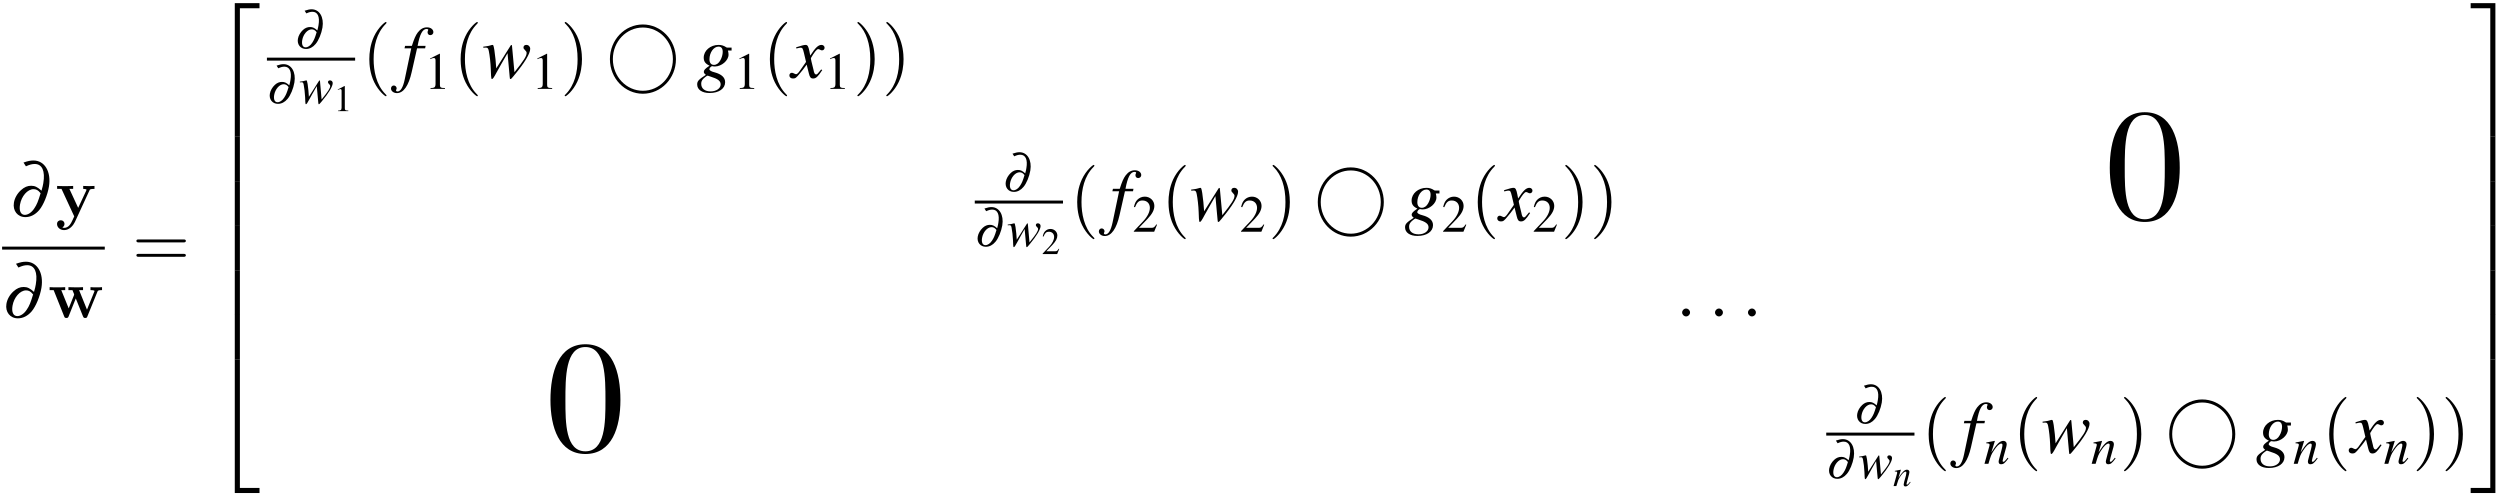
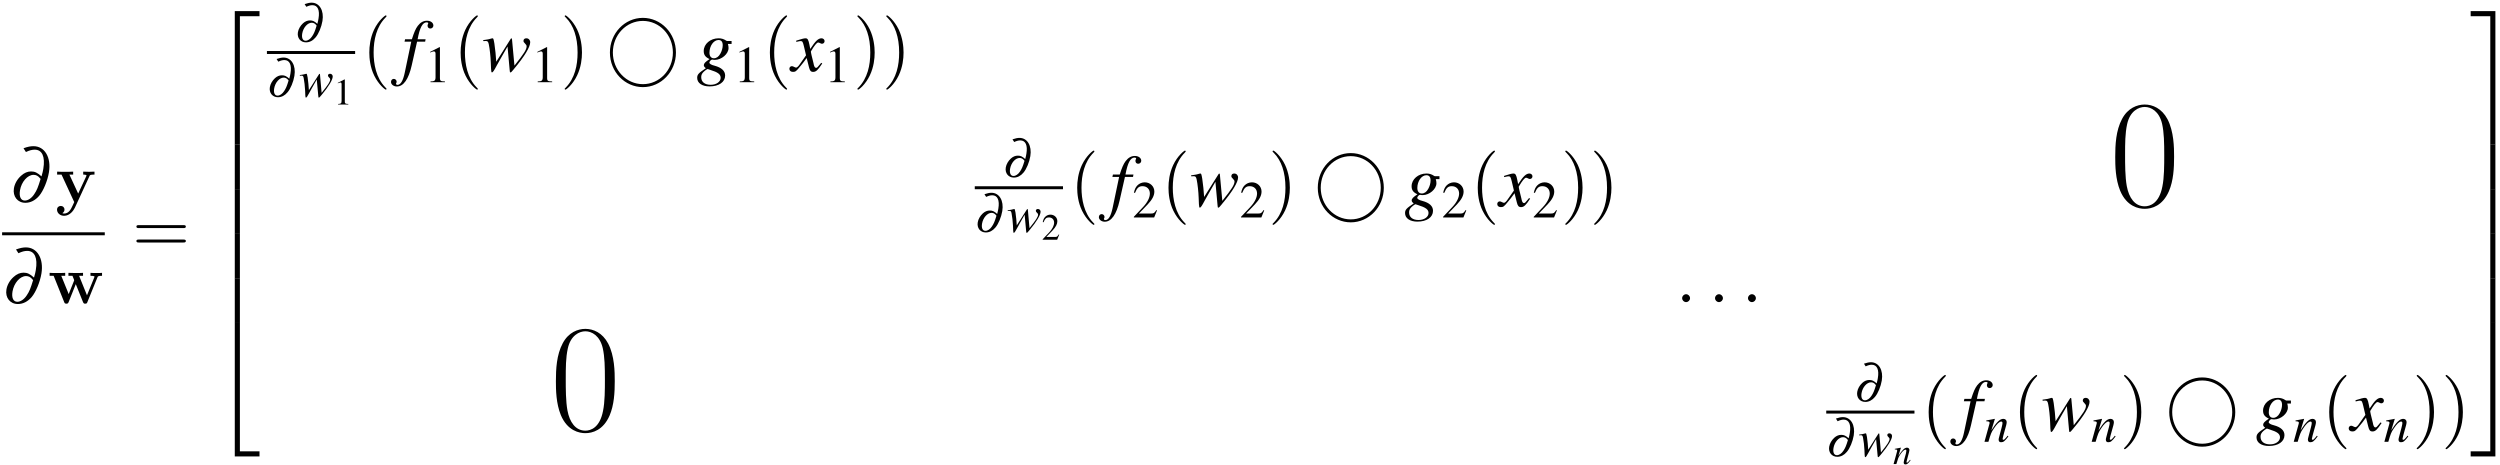
- <svg xmlns="http://www.w3.org/2000/svg" xmlns:xlink="http://www.w3.org/1999/xlink" width="436pt" height="87pt" viewBox="0 0 436 87" version="1.1">
+ <svg xmlns="http://www.w3.org/2000/svg" xmlns:xlink="http://www.w3.org/1999/xlink" width="436pt" height="81pt" viewBox="0 0 436 81" version="1.1">
  <defs>
    <g>
      <symbol overflow="visible" id="glyph0-0">
        <path style="stroke:none;" d="" />
      </symbol>
      <symbol overflow="visible" id="glyph0-1">
        <path style="stroke:none;" d="M 2.844 -8.734 C 3.484 -9.031 3.922 -9.141 4.375 -9.141 C 5.672 -9.141 6.234 -7.922 5.875 -5.797 C 5.812 -5.422 5.75 -5.125 5.562 -4.484 C 4.844 -5.125 4.406 -5.344 3.75 -5.344 C 3.125 -5.344 2.562 -5.109 2 -4.594 C 1.328 -4 0.875 -3.188 0.75 -2.391 C 0.516 -0.984 1.391 0.125 2.75 0.125 C 3.641 0.125 4.469 -0.297 5.156 -1.094 C 5.891 -1.969 6.609 -3.703 6.859 -5.203 C 7.281 -7.797 6.125 -9.75 4.156 -9.75 C 3.641 -9.75 3.172 -9.656 2.422 -9.391 Z M 5.406 -4.047 C 4.969 -2.609 4.75 -2.047 4.297 -1.391 C 3.859 -0.703 3.219 -0.266 2.656 -0.266 C 1.953 -0.266 1.625 -0.953 1.812 -2.062 C 2.062 -3.531 3.125 -4.75 4.172 -4.75 C 4.625 -4.75 4.969 -4.578 5.312 -4.141 C 5.375 -4.094 5.375 -4.094 5.406 -4.047 Z M 5.406 -4.047 " />
      </symbol>
      <symbol overflow="visible" id="glyph1-0">
        <path style="stroke:none;" d="" />
      </symbol>
      <symbol overflow="visible" id="glyph1-1">
        <path style="stroke:none;" d="M 5.922 -4.531 C 5.984 -4.703 6.031 -4.797 6.797 -4.797 L 6.797 -5.312 C 6.391 -5.281 6.344 -5.281 5.859 -5.281 C 5.531 -5.281 5.516 -5.281 4.828 -5.312 L 4.828 -4.797 C 4.844 -4.797 5.406 -4.797 5.406 -4.641 C 5.406 -4.609 5.359 -4.531 5.359 -4.5 L 3.953 -1.484 L 2.422 -4.797 L 3.078 -4.797 L 3.078 -5.312 C 2.797 -5.281 1.984 -5.281 1.656 -5.281 C 1.297 -5.281 0.594 -5.281 0.281 -5.312 L 0.281 -4.797 L 1.047 -4.797 L 3.266 0 C 3.203 0.141 3.031 0.484 2.969 0.641 C 2.719 1.172 2.344 2 1.5 2 C 1.453 2 1.312 2 1.188 1.922 C 1.203 1.906 1.562 1.766 1.562 1.312 C 1.562 0.922 1.281 0.672 0.922 0.672 C 0.547 0.672 0.266 0.922 0.266 1.328 C 0.266 1.891 0.781 2.391 1.5 2.391 C 2.484 2.391 3.125 1.5 3.375 0.984 Z M 5.922 -4.531 " />
      </symbol>
      <symbol overflow="visible" id="glyph1-2">
        <path style="stroke:none;" d="M 8.609 -4.5 C 8.688 -4.703 8.719 -4.797 9.422 -4.797 L 9.422 -5.312 C 9.078 -5.281 8.922 -5.281 8.484 -5.281 C 8 -5.281 7.844 -5.281 7.406 -5.312 L 7.406 -4.797 C 7.516 -4.797 8.109 -4.797 8.109 -4.641 C 8.109 -4.625 8.109 -4.609 8.062 -4.5 L 6.797 -1.391 L 5.422 -4.797 L 6.109 -4.797 L 6.109 -5.312 C 5.828 -5.281 5.109 -5.281 4.797 -5.281 C 4.188 -5.281 4.156 -5.281 3.562 -5.312 L 3.562 -4.797 L 4.266 -4.797 C 4.297 -4.703 4.359 -4.547 4.406 -4.438 C 4.453 -4.359 4.562 -4.078 4.562 -4.016 C 4.562 -4 4.531 -3.906 4.516 -3.875 L 3.609 -1.609 L 2.312 -4.797 L 3 -4.797 L 3 -5.312 C 2.719 -5.281 1.906 -5.281 1.594 -5.281 C 1.203 -5.281 0.641 -5.281 0.281 -5.312 L 0.281 -4.797 L 0.984 -4.797 L 2.812 -0.234 C 2.891 -0.031 2.938 0.062 3.203 0.062 C 3.328 0.062 3.484 0.062 3.578 -0.172 L 4.844 -3.344 L 6.109 -0.203 C 6.219 0.062 6.344 0.062 6.484 0.062 C 6.75 0.062 6.797 -0.016 6.875 -0.234 Z M 8.609 -4.5 " />
      </symbol>
      <symbol overflow="visible" id="glyph2-0">
        <path style="stroke:none;" d="" />
      </symbol>
      <symbol overflow="visible" id="glyph2-1">
        <path style="stroke:none;" d="M 8.906 -4.234 C 9.094 -4.234 9.344 -4.234 9.344 -4.5 C 9.344 -4.75 9.094 -4.75 8.906 -4.75 L 1.156 -4.75 C 0.969 -4.75 0.719 -4.75 0.719 -4.5 C 0.719 -4.234 0.969 -4.234 1.172 -4.234 Z M 8.906 -1.719 C 9.094 -1.719 9.344 -1.719 9.344 -1.984 C 9.344 -2.234 9.094 -2.234 8.906 -2.234 L 1.172 -2.234 C 0.969 -2.234 0.719 -2.234 0.719 -1.984 C 0.719 -1.719 0.969 -1.719 1.156 -1.719 Z M 8.906 -1.719 " />
      </symbol>
      <symbol overflow="visible" id="glyph2-2">
        <path style="stroke:none;" d="M 4.281 3.109 C 4.281 3.062 4.281 3.047 4.062 2.828 C 2.453 1.188 2.031 -1.25 2.031 -3.234 C 2.031 -5.484 2.531 -7.75 4.125 -9.359 C 4.281 -9.516 4.281 -9.547 4.281 -9.578 C 4.281 -9.672 4.234 -9.719 4.156 -9.719 C 4.031 -9.719 2.859 -8.828 2.094 -7.188 C 1.438 -5.766 1.281 -4.328 1.281 -3.234 C 1.281 -2.234 1.422 -0.656 2.141 0.797 C 2.922 2.391 4.031 3.234 4.156 3.234 C 4.234 3.234 4.281 3.203 4.281 3.109 Z M 4.281 3.109 " />
      </symbol>
      <symbol overflow="visible" id="glyph2-3">
        <path style="stroke:none;" d="M 3.75 -3.234 C 3.75 -4.25 3.594 -5.812 2.891 -7.281 C 2.109 -8.875 1 -9.719 0.875 -9.719 C 0.797 -9.719 0.734 -9.656 0.734 -9.578 C 0.734 -9.547 0.734 -9.516 0.984 -9.281 C 2.25 -8 2.984 -5.953 2.984 -3.234 C 2.984 -1.016 2.516 1.25 0.906 2.891 C 0.734 3.047 0.734 3.062 0.734 3.109 C 0.734 3.188 0.797 3.234 0.875 3.234 C 1 3.234 2.156 2.359 2.922 0.719 C 3.594 -0.719 3.75 -2.156 3.75 -3.234 Z M 3.75 -3.234 " />
      </symbol>
      <symbol overflow="visible" id="glyph3-0">
        <path style="stroke:none;" d="" />
      </symbol>
      <symbol overflow="visible" id="glyph3-1">
        <path style="stroke:none;" d="M 4.219 22.797 L 5.109 22.797 L 5.109 0.391 L 8.531 0.391 L 8.531 -0.5 L 4.219 -0.5 Z M 4.219 22.797 " />
      </symbol>
      <symbol overflow="visible" id="glyph3-2">
        <path style="stroke:none;" d="M 4.219 7.781 L 5.109 7.781 L 5.109 -0.016 L 4.219 -0.016 Z M 4.219 7.781 " />
      </symbol>
      <symbol overflow="visible" id="glyph3-3">
        <path style="stroke:none;" d="M 4.219 22.781 L 8.531 22.781 L 8.531 21.891 L 5.109 21.891 L 5.109 -0.516 L 4.219 -0.516 Z M 4.219 22.781 " />
      </symbol>
      <symbol overflow="visible" id="glyph3-4">
        <path style="stroke:none;" d="M 3.516 22.797 L 4.406 22.797 L 4.406 -0.5 L 0.094 -0.5 L 0.094 0.391 L 3.516 0.391 Z M 3.516 22.797 " />
      </symbol>
      <symbol overflow="visible" id="glyph3-5">
        <path style="stroke:none;" d="M 3.516 7.781 L 4.406 7.781 L 4.406 -0.016 L 3.516 -0.016 Z M 3.516 7.781 " />
      </symbol>
      <symbol overflow="visible" id="glyph3-6">
        <path style="stroke:none;" d="M 3.516 21.891 L 0.094 21.891 L 0.094 22.781 L 4.406 22.781 L 4.406 -0.516 L 3.516 -0.516 Z M 3.516 21.891 " />
      </symbol>
      <symbol overflow="visible" id="glyph4-0">
        <path style="stroke:none;" d="" />
      </symbol>
      <symbol overflow="visible" id="glyph4-1">
        <path style="stroke:none;" d="M 1.984 -6.109 C 2.422 -6.312 2.734 -6.391 3.047 -6.391 C 3.969 -6.391 4.359 -5.531 4.109 -4.062 C 4.078 -3.797 4.016 -3.594 3.906 -3.141 C 3.391 -3.594 3.094 -3.734 2.625 -3.734 C 2.188 -3.734 1.781 -3.578 1.391 -3.219 C 0.938 -2.797 0.609 -2.234 0.516 -1.672 C 0.344 -0.688 0.969 0.094 1.922 0.094 C 2.547 0.094 3.125 -0.203 3.594 -0.766 C 4.125 -1.375 4.625 -2.594 4.797 -3.641 C 5.094 -5.453 4.281 -6.828 2.906 -6.828 C 2.547 -6.828 2.219 -6.75 1.688 -6.578 Z M 3.781 -2.828 C 3.484 -1.828 3.312 -1.438 3 -0.969 C 2.688 -0.484 2.25 -0.188 1.859 -0.188 C 1.359 -0.188 1.141 -0.672 1.266 -1.438 C 1.438 -2.469 2.188 -3.328 2.922 -3.328 C 3.234 -3.328 3.484 -3.203 3.719 -2.906 C 3.766 -2.859 3.766 -2.859 3.781 -2.828 Z M 3.781 -2.828 " />
      </symbol>
      <symbol overflow="visible" id="glyph5-0">
        <path style="stroke:none;" d="" />
      </symbol>
      <symbol overflow="visible" id="glyph5-1">
        <path style="stroke:none;" d="M 0.141 -3.656 L 0.328 -3.656 C 0.328 -3.656 0.359 -3.656 0.406 -3.672 C 0.656 -3.688 0.75 -3.594 0.812 -3.25 C 0.922 -2.734 1.031 -1.781 1.062 -1.062 L 1.094 -0.266 C 1.109 0.094 1.141 0.156 1.219 0.156 C 1.312 0.156 1.469 -0.062 1.797 -0.688 C 1.844 -0.781 2.016 -1.109 2.297 -1.594 L 3.094 -3 L 3.359 -0.109 C 3.375 0.141 3.406 0.156 3.469 0.156 C 3.531 0.156 3.625 0.078 3.875 -0.234 C 3.875 -0.234 3.922 -0.281 3.953 -0.328 C 5.188 -1.797 5.875 -2.953 5.875 -3.531 C 5.875 -3.797 5.672 -4 5.406 -4 C 5.188 -4 5.047 -3.875 5.047 -3.688 C 5.047 -3.578 5.094 -3.5 5.234 -3.359 C 5.391 -3.219 5.438 -3.141 5.438 -3.031 C 5.438 -2.641 5.125 -2.141 3.938 -0.672 L 3.656 -3.859 C 3.656 -3.953 3.641 -3.984 3.578 -3.984 C 3.531 -3.984 3.5 -3.969 3.469 -3.891 L 1.719 -1.141 C 1.688 -1.781 1.594 -2.734 1.5 -3.359 C 1.391 -3.922 1.375 -4 1.266 -4 C 1.219 -4 1.109 -3.969 1 -3.938 C 0.891 -3.891 0.688 -3.859 0.375 -3.812 C 0.344 -3.812 0.25 -3.797 0.141 -3.781 Z M 0.141 -3.656 " />
      </symbol>
      <symbol overflow="visible" id="glyph5-2">
        <path style="stroke:none;" d="M 4.172 -1.062 L 3.984 -0.828 C 3.719 -0.484 3.547 -0.344 3.422 -0.344 C 3.359 -0.344 3.281 -0.422 3.281 -0.484 C 3.281 -0.547 3.281 -0.547 3.406 -1.062 L 3.922 -2.922 C 3.969 -3.125 4 -3.312 4 -3.438 C 4 -3.766 3.766 -4 3.406 -4 C 2.828 -4 2.25 -3.453 1.328 -2 L 1.938 -3.984 L 1.906 -4 C 1.406 -3.891 1.219 -3.859 0.438 -3.719 L 0.438 -3.578 C 0.891 -3.562 1.016 -3.5 1.016 -3.328 C 1.016 -3.266 1 -3.219 1 -3.172 L 0.125 0 L 0.812 0 C 1.234 -1.438 1.312 -1.625 1.719 -2.25 C 2.25 -3.078 2.719 -3.531 3.047 -3.531 C 3.188 -3.531 3.266 -3.438 3.266 -3.266 C 3.266 -3.156 3.219 -2.859 3.141 -2.578 L 2.75 -1.094 C 2.625 -0.625 2.594 -0.5 2.594 -0.406 C 2.594 -0.062 2.734 0.078 3.031 0.078 C 3.438 0.078 3.672 -0.109 4.297 -0.938 Z M 4.172 -1.062 " />
      </symbol>
      <symbol overflow="visible" id="glyph6-0">
        <path style="stroke:none;" d="" />
      </symbol>
      <symbol overflow="visible" id="glyph6-1">
        <path style="stroke:none;" d="M 1.875 -4.375 L 0.719 -3.781 L 0.719 -3.688 C 0.797 -3.719 0.859 -3.75 0.891 -3.766 C 1.016 -3.812 1.125 -3.844 1.188 -3.844 C 1.312 -3.844 1.375 -3.734 1.375 -3.531 L 1.375 -0.609 C 1.375 -0.391 1.328 -0.234 1.219 -0.188 C 1.125 -0.125 1.031 -0.109 0.766 -0.094 L 0.766 0 L 2.547 0 L 2.547 -0.094 C 2.031 -0.109 1.938 -0.172 1.938 -0.484 L 1.938 -4.359 Z M 1.875 -4.375 " />
      </symbol>
      <symbol overflow="visible" id="glyph6-2">
        <path style="stroke:none;" d="M 3.078 -0.891 L 2.984 -0.922 C 2.75 -0.547 2.672 -0.484 2.375 -0.484 L 0.828 -0.484 L 1.922 -1.625 C 2.484 -2.234 2.75 -2.719 2.75 -3.234 C 2.75 -3.875 2.219 -4.375 1.547 -4.375 C 1.188 -4.375 0.859 -4.234 0.609 -3.969 C 0.406 -3.75 0.312 -3.547 0.203 -3.078 L 0.344 -3.047 C 0.594 -3.688 0.828 -3.891 1.281 -3.891 C 1.812 -3.891 2.188 -3.531 2.188 -2.984 C 2.188 -2.484 1.891 -1.875 1.344 -1.297 L 0.188 -0.078 L 0.188 0 L 2.719 0 Z M 3.078 -0.891 " />
      </symbol>
      <symbol overflow="visible" id="glyph7-0">
        <path style="stroke:none;" d="" />
      </symbol>
      <symbol overflow="visible" id="glyph7-1">
        <path style="stroke:none;" d="M 0.453 -5.125 L 1.625 -5.125 L 0.484 0.312 C 0.188 1.703 -0.234 2.406 -0.781 2.406 C -0.938 2.406 -1.031 2.312 -1.031 2.203 C -1.031 2.156 -1.016 2.125 -0.984 2.062 C -0.938 1.984 -0.922 1.938 -0.922 1.859 C -0.922 1.578 -1.156 1.359 -1.422 1.359 C -1.703 1.359 -1.906 1.594 -1.906 1.891 C -1.906 2.328 -1.453 2.688 -0.875 2.688 C 0.266 2.688 1.172 1.406 1.703 -0.984 L 2.641 -5.125 L 4.047 -5.125 L 4.125 -5.547 L 2.734 -5.547 C 3.109 -7.578 3.594 -8.5 4.312 -8.5 C 4.484 -8.5 4.594 -8.438 4.594 -8.344 C 4.594 -8.297 4.578 -8.281 4.547 -8.219 C 4.5 -8.094 4.469 -8.031 4.469 -7.938 C 4.469 -7.625 4.656 -7.422 4.953 -7.422 C 5.25 -7.422 5.484 -7.656 5.484 -7.938 C 5.484 -8.422 5.016 -8.781 4.375 -8.781 C 3.75 -8.781 3.234 -8.5 2.766 -7.891 C 2.391 -7.391 2.125 -6.781 1.734 -5.547 L 0.547 -5.547 Z M 0.453 -5.125 " />
      </symbol>
      <symbol overflow="visible" id="glyph7-2">
        <path style="stroke:none;" d="M 0.203 -5.234 L 0.469 -5.234 C 0.484 -5.234 0.516 -5.234 0.578 -5.25 C 0.953 -5.266 1.078 -5.141 1.172 -4.656 C 1.328 -3.906 1.484 -2.531 1.516 -1.516 L 1.562 -0.375 C 1.594 0.125 1.625 0.234 1.734 0.234 C 1.875 0.234 2.094 -0.094 2.562 -0.984 C 2.625 -1.125 2.891 -1.578 3.281 -2.266 L 4.438 -4.281 L 4.812 -0.156 C 4.828 0.188 4.859 0.234 4.953 0.234 C 5.047 0.234 5.188 0.109 5.531 -0.328 C 5.547 -0.344 5.594 -0.406 5.641 -0.469 C 7.406 -2.578 8.391 -4.203 8.391 -5.031 C 8.391 -5.422 8.109 -5.719 7.719 -5.719 C 7.406 -5.719 7.219 -5.547 7.219 -5.266 C 7.219 -5.109 7.281 -5 7.484 -4.812 C 7.688 -4.609 7.766 -4.484 7.766 -4.328 C 7.766 -3.766 7.328 -3.062 5.641 -0.953 L 5.219 -5.516 C 5.219 -5.656 5.188 -5.703 5.109 -5.703 C 5.047 -5.703 5.016 -5.672 4.953 -5.562 L 2.469 -1.625 C 2.422 -2.531 2.281 -3.906 2.141 -4.812 C 2 -5.609 1.969 -5.719 1.812 -5.719 C 1.734 -5.719 1.594 -5.672 1.422 -5.625 C 1.281 -5.562 0.969 -5.516 0.547 -5.453 C 0.5 -5.453 0.359 -5.422 0.203 -5.406 Z M 0.203 -5.234 " />
      </symbol>
      <symbol overflow="visible" id="glyph7-3">
        <path style="stroke:none;" d="M 6.109 -5.25 L 5.328 -5.25 C 5.281 -5.25 5.219 -5.266 5.109 -5.344 C 4.766 -5.578 4.344 -5.719 3.844 -5.719 C 2.406 -5.719 1.25 -4.719 1.25 -3.5 C 1.25 -2.828 1.531 -2.438 2.266 -2.094 C 1.5 -1.578 1.266 -1.328 1.266 -1.016 C 1.266 -0.844 1.375 -0.688 1.625 -0.5 C 0.344 0.344 0.109 0.594 0.109 1.188 C 0.109 2.078 0.953 2.672 2.266 2.672 C 3.906 2.672 4.984 1.906 4.984 0.781 C 4.984 -0.031 4.359 -0.609 3.141 -0.938 C 2.562 -1.078 2.234 -1.281 2.234 -1.484 C 2.234 -1.672 2.531 -2 2.688 -2 C 2.719 -2 2.75 -2 2.781 -2 C 2.891 -1.969 3.062 -1.953 3.188 -1.953 C 4.359 -1.953 5.578 -3 5.578 -4.016 C 5.578 -4.219 5.547 -4.484 5.469 -4.734 L 6.109 -4.734 Z M 1.922 -0.359 C 1.938 -0.359 1.953 -0.344 1.984 -0.344 C 2.016 -0.328 2.156 -0.281 2.359 -0.219 C 3.734 0.203 4.203 0.562 4.203 1.172 C 4.203 1.859 3.453 2.391 2.469 2.391 C 1.422 2.391 0.812 1.891 0.812 1.062 C 0.812 0.75 0.891 0.531 1.094 0.281 C 1.266 0.062 1.812 -0.359 1.922 -0.359 Z M 3.828 -5.422 C 4.312 -5.422 4.562 -5.109 4.562 -4.5 C 4.562 -4.047 4.406 -3.484 4.156 -3.047 C 3.875 -2.516 3.469 -2.234 3.031 -2.234 C 2.531 -2.234 2.25 -2.594 2.25 -3.203 C 2.25 -4.391 2.984 -5.422 3.828 -5.422 Z M 3.828 -5.422 " />
      </symbol>
      <symbol overflow="visible" id="glyph7-4">
        <path style="stroke:none;" d="M 5.203 -1.438 C 5.109 -1.328 5.031 -1.25 4.922 -1.094 C 4.625 -0.703 4.469 -0.562 4.328 -0.562 C 4.125 -0.562 4.016 -0.734 3.922 -1.094 C 3.906 -1.203 3.891 -1.281 3.875 -1.328 C 3.547 -2.625 3.406 -3.219 3.406 -3.422 C 3.984 -4.422 4.438 -4.984 4.672 -4.984 C 4.75 -4.984 4.859 -4.953 4.984 -4.891 C 5.141 -4.797 5.234 -4.766 5.344 -4.766 C 5.609 -4.766 5.797 -4.969 5.797 -5.234 C 5.797 -5.5 5.562 -5.719 5.266 -5.719 C 4.688 -5.719 4.203 -5.25 3.297 -3.859 L 3.156 -4.578 C 2.984 -5.453 2.844 -5.719 2.484 -5.719 C 2.203 -5.719 1.766 -5.594 0.969 -5.344 L 0.828 -5.281 L 0.875 -5.094 C 1.375 -5.203 1.484 -5.234 1.609 -5.234 C 1.938 -5.234 2 -5.109 2.188 -4.344 L 2.562 -2.75 L 1.5 -1.234 C 1.25 -0.844 0.984 -0.609 0.844 -0.609 C 0.766 -0.609 0.641 -0.641 0.5 -0.719 C 0.344 -0.812 0.188 -0.859 0.094 -0.859 C -0.156 -0.859 -0.344 -0.656 -0.344 -0.406 C -0.344 -0.062 -0.094 0.141 0.297 0.141 C 0.703 0.141 0.859 0.031 1.5 -0.766 C 1.859 -1.172 2.125 -1.531 2.672 -2.281 L 3.062 -0.719 C 3.219 -0.062 3.391 0.141 3.812 0.141 C 4.297 0.141 4.641 -0.172 5.391 -1.328 Z M 5.203 -1.438 " />
      </symbol>
      <symbol overflow="visible" id="glyph8-0">
        <path style="stroke:none;" d="" />
      </symbol>
      <symbol overflow="visible" id="glyph8-1">
        <path style="stroke:none;" d="M 2.641 -6.125 L 1 -5.297 L 1 -5.172 C 1.109 -5.219 1.219 -5.25 1.25 -5.281 C 1.406 -5.344 1.562 -5.375 1.656 -5.375 C 1.844 -5.375 1.938 -5.234 1.938 -4.953 L 1.938 -0.844 C 1.938 -0.547 1.859 -0.328 1.719 -0.25 C 1.578 -0.172 1.453 -0.141 1.062 -0.141 L 1.062 0 L 3.578 0 L 3.578 -0.141 C 2.859 -0.141 2.703 -0.234 2.703 -0.672 L 2.703 -6.109 Z M 2.641 -6.125 " />
      </symbol>
      <symbol overflow="visible" id="glyph8-2">
        <path style="stroke:none;" d="M 4.312 -1.234 L 4.188 -1.281 C 3.859 -0.766 3.734 -0.688 3.328 -0.688 L 1.156 -0.688 L 2.688 -2.281 C 3.484 -3.125 3.844 -3.812 3.844 -4.516 C 3.844 -5.422 3.109 -6.125 2.172 -6.125 C 1.672 -6.125 1.203 -5.922 0.859 -5.562 C 0.578 -5.25 0.438 -4.969 0.281 -4.328 L 0.469 -4.281 C 0.828 -5.172 1.156 -5.453 1.781 -5.453 C 2.547 -5.453 3.062 -4.938 3.062 -4.172 C 3.062 -3.469 2.641 -2.625 1.891 -1.828 L 0.266 -0.109 L 0.266 0 L 3.812 0 Z M 4.312 -1.234 " />
      </symbol>
      <symbol overflow="visible" id="glyph9-0">
        <path style="stroke:none;" d="" />
      </symbol>
      <symbol overflow="visible" id="glyph9-1">
        <path style="stroke:none;" d="M 12.234 -3.234 C 12.234 -6.625 9.609 -9.281 6.469 -9.281 C 3.297 -9.281 0.719 -6.594 0.719 -3.234 C 0.719 0.141 3.328 2.797 6.469 2.797 C 9.641 2.797 12.234 0.109 12.234 -3.234 Z M 6.469 2.281 C 3.578 2.281 1.234 -0.188 1.234 -3.234 C 1.234 -6.328 3.594 -8.75 6.469 -8.75 C 9.359 -8.75 11.703 -6.297 11.703 -3.234 C 11.703 -0.156 9.344 2.281 6.469 2.281 Z M 6.469 2.281 " />
      </symbol>
      <symbol overflow="visible" id="glyph10-0">
-         <path style="stroke:none;" d="M 3.141 -23.531 L 3.141 6.312 L 15.172 6.312 L 15.172 -23.531 Z M 5.828 4.828 L 5.828 -22.078 L 12.484 -22.078 L 12.484 4.828 Z M 5.828 4.828 " />
+         <path style="stroke:none;" d="" />
      </symbol>
      <symbol overflow="visible" id="glyph10-1">
-         <path style="stroke:none;" d="M 7.516 -18.906 C 2.812 -18.906 1.422 -14.016 1.422 -9.188 C 1.422 -4.453 2.906 0.234 7.516 0.234 C 12.172 0.234 13.625 -4.438 13.625 -9.188 C 13.625 -14.047 12.25 -18.906 7.516 -18.906 Z M 7.516 -0.234 C 4.062 -0.234 4.031 -5.156 4.031 -9.109 C 4.031 -13.109 4.031 -18.422 7.516 -18.422 C 11.016 -18.422 11.016 -13.109 11.016 -9.109 C 11.016 -5.156 10.953 -0.234 7.516 -0.234 Z M 7.516 -0.234 " />
+         <path style="stroke:none;" d="M 11.281 -8.625 C 11.281 -10.266 11.25 -13.047 10.125 -15.203 C 9.125 -17.078 7.547 -17.75 6.156 -17.75 C 4.859 -17.75 3.219 -17.156 2.203 -15.234 C 1.125 -13.219 1.016 -10.719 1.016 -8.625 C 1.016 -7.094 1.047 -4.75 1.875 -2.719 C 3.031 0.047 5.109 0.438 6.156 0.438 C 7.391 0.438 9.266 -0.078 10.375 -2.625 C 11.172 -4.484 11.281 -6.656 11.281 -8.625 Z M 9.562 -8.922 C 9.562 -7.172 9.562 -5.016 9.234 -3.438 C 8.672 -0.516 7.094 0 6.156 0 C 4.438 0 3.406 -1.484 3.031 -3.516 C 2.734 -5.109 2.734 -7.406 2.734 -8.922 C 2.734 -10.984 2.734 -12.703 3.094 -14.344 C 3.594 -16.625 5.109 -17.328 6.156 -17.328 C 7.25 -17.328 8.672 -16.594 9.188 -14.391 C 9.531 -12.859 9.562 -11.062 9.562 -8.922 Z M 9.562 -8.922 " />
      </symbol>
      <symbol overflow="visible" id="glyph11-0">
        <path style="stroke:none;" d="" />
      </symbol>
      <symbol overflow="visible" id="glyph11-1">
        <path style="stroke:none;" d="M 2.484 -0.688 C 2.484 -1.062 2.172 -1.375 1.797 -1.375 C 1.422 -1.375 1.109 -1.062 1.109 -0.688 C 1.109 -0.312 1.422 0 1.797 0 C 2.172 0 2.484 -0.312 2.484 -0.688 Z M 2.484 -0.688 " />
      </symbol>
      <symbol overflow="visible" id="glyph12-0">
        <path style="stroke:none;" d="" />
      </symbol>
      <symbol overflow="visible" id="glyph12-1">
        <path style="stroke:none;" d="M 2.969 -0.75 L 2.844 -0.594 C 2.656 -0.344 2.531 -0.25 2.438 -0.25 C 2.391 -0.25 2.344 -0.297 2.344 -0.344 C 2.344 -0.391 2.344 -0.391 2.438 -0.75 L 2.797 -2.094 C 2.828 -2.219 2.859 -2.375 2.859 -2.453 C 2.859 -2.688 2.688 -2.859 2.438 -2.859 C 2.016 -2.859 1.609 -2.469 0.938 -1.422 L 1.375 -2.844 L 1.359 -2.859 C 1.016 -2.781 0.875 -2.75 0.312 -2.656 L 0.312 -2.547 C 0.641 -2.547 0.719 -2.5 0.719 -2.375 C 0.719 -2.328 0.719 -2.297 0.719 -2.266 L 0.094 0 L 0.578 0 C 0.875 -1.016 0.938 -1.172 1.219 -1.609 C 1.609 -2.203 1.938 -2.516 2.188 -2.516 C 2.281 -2.516 2.328 -2.453 2.328 -2.328 C 2.328 -2.25 2.297 -2.047 2.25 -1.844 L 1.953 -0.781 C 1.875 -0.453 1.859 -0.359 1.859 -0.297 C 1.859 -0.047 1.953 0.062 2.156 0.062 C 2.453 0.062 2.625 -0.078 3.062 -0.672 Z M 2.969 -0.75 " />
      </symbol>
    </g>
  </defs>
  <g id="surface1">
    <g style="fill:rgb(0%,0%,0%);fill-opacity:1;">
-       <use xlink:href="#glyph0-1" x="1.677" y="37.74" />
-     </g>
-     <g style="fill:rgb(0%,0%,0%);fill-opacity:1;">
-       <use xlink:href="#glyph1-1" x="9.681" y="37.74" />
-     </g>
-     <path style="fill:none;stroke-width:0.518;stroke-linecap:butt;stroke-linejoin:miter;stroke:rgb(0%,0%,0%);stroke-opacity:1;stroke-miterlimit:10;" d="M 10.367 -74.16 L 28.273 -74.16 " transform="matrix(1,0,0,-1,-10,-30.89)" />
-     <g style="fill:rgb(0%,0%,0%);fill-opacity:1;">
-       <use xlink:href="#glyph0-1" x="0.369" y="55.393" />
-     </g>
-     <g style="fill:rgb(0%,0%,0%);fill-opacity:1;">
-       <use xlink:href="#glyph1-2" x="8.373" y="55.393" />
-     </g>
-     <g style="fill:rgb(0%,0%,0%);fill-opacity:1;">
-       <use xlink:href="#glyph2-1" x="23.066" y="46.508" />
-     </g>
-     <g style="fill:rgb(0%,0%,0%);fill-opacity:1;">
-       <use xlink:href="#glyph3-1" x="36.727" y="1.049" />
-     </g>
-     <g style="fill:rgb(0%,0%,0%);fill-opacity:1;">
-       <use xlink:href="#glyph3-2" x="36.727" y="23.843" />
-     </g>
-     <g style="fill:rgb(0%,0%,0%);fill-opacity:1;">
-       <use xlink:href="#glyph3-2" x="36.727" y="31.614" />
-     </g>
-     <g style="fill:rgb(0%,0%,0%);fill-opacity:1;">
-       <use xlink:href="#glyph3-2" x="36.727" y="39.385" />
-     </g>
-     <g style="fill:rgb(0%,0%,0%);fill-opacity:1;">
-       <use xlink:href="#glyph3-2" x="36.727" y="47.156" />
-     </g>
-     <g style="fill:rgb(0%,0%,0%);fill-opacity:1;">
-       <use xlink:href="#glyph3-2" x="36.727" y="54.927" />
-     </g>
-     <g style="fill:rgb(0%,0%,0%);fill-opacity:1;">
-       <use xlink:href="#glyph3-3" x="36.727" y="63.203" />
-     </g>
-     <g style="fill:rgb(0%,0%,0%);fill-opacity:1;">
-       <use xlink:href="#glyph4-1" x="51.44" y="8.447" />
-     </g>
-     <path style="fill:none;stroke-width:0.518;stroke-linecap:butt;stroke-linejoin:miter;stroke:rgb(0%,0%,0%);stroke-opacity:1;stroke-miterlimit:10;" d="M 56.551 -41.203 L 71.934 -41.203 " transform="matrix(1,0,0,-1,-10,-30.89)" />
-     <g style="fill:rgb(0%,0%,0%);fill-opacity:1;">
-       <use xlink:href="#glyph4-1" x="46.548" y="18.018" />
-     </g>
-     <g style="fill:rgb(0%,0%,0%);fill-opacity:1;">
-       <use xlink:href="#glyph5-1" x="52.151" y="18.018" />
-     </g>
-     <g style="fill:rgb(0%,0%,0%);fill-opacity:1;">
-       <use xlink:href="#glyph6-1" x="58.198" y="19.378" />
-     </g>
-     <g style="fill:rgb(0%,0%,0%);fill-opacity:1;">
-       <use xlink:href="#glyph2-2" x="63.129" y="13.55" />
-     </g>
-     <g style="fill:rgb(0%,0%,0%);fill-opacity:1;">
-       <use xlink:href="#glyph7-1" x="70.097" y="13.55" />
-     </g>
-     <g style="fill:rgb(0%,0%,0%);fill-opacity:1;">
-       <use xlink:href="#glyph8-1" x="74.021" y="15.493" />
-     </g>
-     <g style="fill:rgb(0%,0%,0%);fill-opacity:1;">
-       <use xlink:href="#glyph2-2" x="79.052" y="13.55" />
-     </g>
-     <g style="fill:rgb(0%,0%,0%);fill-opacity:1;">
-       <use xlink:href="#glyph7-2" x="84.077" y="13.55" />
-     </g>
-     <g style="fill:rgb(0%,0%,0%);fill-opacity:1;">
-       <use xlink:href="#glyph8-1" x="92.716" y="15.493" />
-     </g>
-     <g style="fill:rgb(0%,0%,0%);fill-opacity:1;">
-       <use xlink:href="#glyph2-3" x="97.747" y="13.55" />
-     </g>
-     <g style="fill:rgb(0%,0%,0%);fill-opacity:1;">
-       <use xlink:href="#glyph9-1" x="105.65" y="13.55" />
-     </g>
-     <g style="fill:rgb(0%,0%,0%);fill-opacity:1;">
-       <use xlink:href="#glyph7-3" x="121.48" y="13.55" />
-     </g>
-     <g style="fill:rgb(0%,0%,0%);fill-opacity:1;">
-       <use xlink:href="#glyph8-1" x="127.955" y="15.493" />
-     </g>
-     <g style="fill:rgb(0%,0%,0%);fill-opacity:1;">
-       <use xlink:href="#glyph2-2" x="132.986" y="13.55" />
-     </g>
-     <g style="fill:rgb(0%,0%,0%);fill-opacity:1;">
-       <use xlink:href="#glyph7-4" x="138.011" y="13.55" />
-     </g>
-     <g style="fill:rgb(0%,0%,0%);fill-opacity:1;">
-       <use xlink:href="#glyph8-1" x="143.762" y="15.493" />
-     </g>
-     <g style="fill:rgb(0%,0%,0%);fill-opacity:1;">
-       <use xlink:href="#glyph2-3" x="148.793" y="13.55" />
-       <use xlink:href="#glyph2-3" x="153.83" y="13.55" />
-     </g>
-     <g style="fill:rgb(0%,0%,0%);fill-opacity:1;">
-       <use xlink:href="#glyph4-1" x="174.893" y="33.374" />
-     </g>
-     <path style="fill:none;stroke-width:0.518;stroke-linecap:butt;stroke-linejoin:miter;stroke:rgb(0%,0%,0%);stroke-opacity:1;stroke-miterlimit:10;" d="M 180 -66.128 L 195.387 -66.128 " transform="matrix(1,0,0,-1,-10,-30.89)" />
-     <g style="fill:rgb(0%,0%,0%);fill-opacity:1;">
-       <use xlink:href="#glyph4-1" x="170.002" y="42.944" />
-     </g>
-     <g style="fill:rgb(0%,0%,0%);fill-opacity:1;">
-       <use xlink:href="#glyph5-1" x="175.604" y="42.944" />
-     </g>
-     <g style="fill:rgb(0%,0%,0%);fill-opacity:1;">
-       <use xlink:href="#glyph6-2" x="181.651" y="44.304" />
-     </g>
-     <g style="fill:rgb(0%,0%,0%);fill-opacity:1;">
-       <use xlink:href="#glyph2-2" x="186.582" y="38.476" />
-     </g>
-     <g style="fill:rgb(0%,0%,0%);fill-opacity:1;">
-       <use xlink:href="#glyph7-1" x="193.55" y="38.476" />
-     </g>
-     <g style="fill:rgb(0%,0%,0%);fill-opacity:1;">
-       <use xlink:href="#glyph8-2" x="197.474" y="40.419" />
-     </g>
-     <g style="fill:rgb(0%,0%,0%);fill-opacity:1;">
-       <use xlink:href="#glyph2-2" x="202.505" y="38.476" />
-     </g>
-     <g style="fill:rgb(0%,0%,0%);fill-opacity:1;">
-       <use xlink:href="#glyph7-2" x="207.53" y="38.476" />
-     </g>
-     <g style="fill:rgb(0%,0%,0%);fill-opacity:1;">
-       <use xlink:href="#glyph8-2" x="216.169" y="40.419" />
-     </g>
-     <g style="fill:rgb(0%,0%,0%);fill-opacity:1;">
-       <use xlink:href="#glyph2-3" x="221.2" y="38.476" />
-     </g>
-     <g style="fill:rgb(0%,0%,0%);fill-opacity:1;">
-       <use xlink:href="#glyph9-1" x="229.103" y="38.476" />
-     </g>
-     <g style="fill:rgb(0%,0%,0%);fill-opacity:1;">
-       <use xlink:href="#glyph7-3" x="244.933" y="38.476" />
-     </g>
-     <g style="fill:rgb(0%,0%,0%);fill-opacity:1;">
-       <use xlink:href="#glyph8-2" x="251.408" y="40.419" />
-     </g>
-     <g style="fill:rgb(0%,0%,0%);fill-opacity:1;">
-       <use xlink:href="#glyph2-2" x="256.439" y="38.476" />
-     </g>
-     <g style="fill:rgb(0%,0%,0%);fill-opacity:1;">
-       <use xlink:href="#glyph7-4" x="261.464" y="38.476" />
-     </g>
-     <g style="fill:rgb(0%,0%,0%);fill-opacity:1;">
-       <use xlink:href="#glyph8-2" x="267.215" y="40.419" />
-     </g>
-     <g style="fill:rgb(0%,0%,0%);fill-opacity:1;">
-       <use xlink:href="#glyph2-3" x="272.246" y="38.476" />
-       <use xlink:href="#glyph2-3" x="277.283" y="38.476" />
-     </g>
-     <g style="fill:rgb(0%,0%,0%);fill-opacity:1;">
-       <use xlink:href="#glyph10-1" x="366.524" y="38.476" />
-     </g>
-     <g style="fill:rgb(0%,0%,0%);fill-opacity:1;">
-       <use xlink:href="#glyph11-1" x="292.258" y="55.183" />
-     </g>
-     <g style="fill:rgb(0%,0%,0%);fill-opacity:1;">
-       <use xlink:href="#glyph11-1" x="297.993" y="55.183" />
-     </g>
-     <g style="fill:rgb(0%,0%,0%);fill-opacity:1;">
-       <use xlink:href="#glyph11-1" x="303.741" y="55.183" />
-     </g>
-     <g style="fill:rgb(0%,0%,0%);fill-opacity:1;">
-       <use xlink:href="#glyph10-1" x="94.577" y="78.944" />
-     </g>
-     <g style="fill:rgb(0%,0%,0%);fill-opacity:1;">
-       <use xlink:href="#glyph4-1" x="323.387" y="73.842" />
-     </g>
-     <path style="fill:none;stroke-width:0.518;stroke-linecap:butt;stroke-linejoin:miter;stroke:rgb(0%,0%,0%);stroke-opacity:1;stroke-miterlimit:10;" d="M 328.496 -106.597 L 343.883 -106.597 " transform="matrix(1,0,0,-1,-10,-30.89)" />
-     <g style="fill:rgb(0%,0%,0%);fill-opacity:1;">
-       <use xlink:href="#glyph4-1" x="318.495" y="83.413" />
-     </g>
-     <g style="fill:rgb(0%,0%,0%);fill-opacity:1;">
-       <use xlink:href="#glyph5-1" x="324.098" y="83.413" />
-     </g>
-     <g style="fill:rgb(0%,0%,0%);fill-opacity:1;">
-       <use xlink:href="#glyph12-1" x="330.145" y="84.773" />
-     </g>
-     <g style="fill:rgb(0%,0%,0%);fill-opacity:1;">
-       <use xlink:href="#glyph2-2" x="335.076" y="78.945" />
-     </g>
-     <g style="fill:rgb(0%,0%,0%);fill-opacity:1;">
-       <use xlink:href="#glyph7-1" x="342.044" y="78.945" />
-     </g>
-     <g style="fill:rgb(0%,0%,0%);fill-opacity:1;">
-       <use xlink:href="#glyph5-2" x="345.968" y="80.888" />
-     </g>
-     <g style="fill:rgb(0%,0%,0%);fill-opacity:1;">
-       <use xlink:href="#glyph2-2" x="350.999" y="78.945" />
-     </g>
-     <g style="fill:rgb(0%,0%,0%);fill-opacity:1;">
-       <use xlink:href="#glyph7-2" x="356.024" y="78.945" />
-     </g>
-     <g style="fill:rgb(0%,0%,0%);fill-opacity:1;">
-       <use xlink:href="#glyph5-2" x="364.663" y="80.888" />
-     </g>
-     <g style="fill:rgb(0%,0%,0%);fill-opacity:1;">
-       <use xlink:href="#glyph2-3" x="369.694" y="78.945" />
-     </g>
-     <g style="fill:rgb(0%,0%,0%);fill-opacity:1;">
-       <use xlink:href="#glyph9-1" x="377.597" y="78.945" />
-     </g>
-     <g style="fill:rgb(0%,0%,0%);fill-opacity:1;">
-       <use xlink:href="#glyph7-3" x="393.427" y="78.945" />
-     </g>
-     <g style="fill:rgb(0%,0%,0%);fill-opacity:1;">
-       <use xlink:href="#glyph5-2" x="399.902" y="80.888" />
-     </g>
-     <g style="fill:rgb(0%,0%,0%);fill-opacity:1;">
-       <use xlink:href="#glyph2-2" x="404.933" y="78.945" />
-     </g>
-     <g style="fill:rgb(0%,0%,0%);fill-opacity:1;">
-       <use xlink:href="#glyph7-4" x="409.958" y="78.945" />
-     </g>
-     <g style="fill:rgb(0%,0%,0%);fill-opacity:1;">
-       <use xlink:href="#glyph5-2" x="415.709" y="80.888" />
-     </g>
-     <g style="fill:rgb(0%,0%,0%);fill-opacity:1;">
-       <use xlink:href="#glyph2-3" x="420.74" y="78.945" />
-       <use xlink:href="#glyph2-3" x="425.777" y="78.945" />
-     </g>
-     <g style="fill:rgb(0%,0%,0%);fill-opacity:1;">
-       <use xlink:href="#glyph3-4" x="430.79" y="1.049" />
-     </g>
-     <g style="fill:rgb(0%,0%,0%);fill-opacity:1;">
-       <use xlink:href="#glyph3-5" x="430.79" y="23.844" />
-     </g>
-     <g style="fill:rgb(0%,0%,0%);fill-opacity:1;">
-       <use xlink:href="#glyph3-5" x="430.79" y="31.615" />
-     </g>
-     <g style="fill:rgb(0%,0%,0%);fill-opacity:1;">
-       <use xlink:href="#glyph3-5" x="430.79" y="39.386" />
-     </g>
-     <g style="fill:rgb(0%,0%,0%);fill-opacity:1;">
-       <use xlink:href="#glyph3-5" x="430.79" y="47.156" />
-     </g>
-     <g style="fill:rgb(0%,0%,0%);fill-opacity:1;">
-       <use xlink:href="#glyph3-5" x="430.79" y="54.927" />
-     </g>
-     <g style="fill:rgb(0%,0%,0%);fill-opacity:1;">
-       <use xlink:href="#glyph3-6" x="430.79" y="63.203" />
+       <use xlink:href="#glyph0-1" x="1.677" y="35.244" />
+     </g>
+     <g style="fill:rgb(0%,0%,0%);fill-opacity:1;">
+       <use xlink:href="#glyph1-1" x="9.681" y="35.244" />
+     </g>
+     <path style="fill:none;stroke-width:0.518;stroke-linecap:butt;stroke-linejoin:miter;stroke:rgb(0%,0%,0%);stroke-opacity:1;stroke-miterlimit:10;" d="M 10.367 -71.663 L 28.273 -71.663 " transform="matrix(1,0,0,-1,-10,-30.89)" />
+     <g style="fill:rgb(0%,0%,0%);fill-opacity:1;">
+       <use xlink:href="#glyph0-1" x="0.369" y="52.897" />
+     </g>
+     <g style="fill:rgb(0%,0%,0%);fill-opacity:1;">
+       <use xlink:href="#glyph1-2" x="8.373" y="52.897" />
+     </g>
+     <g style="fill:rgb(0%,0%,0%);fill-opacity:1;">
+       <use xlink:href="#glyph2-1" x="23.066" y="44.012" />
+     </g>
+     <g style="fill:rgb(0%,0%,0%);fill-opacity:1;">
+       <use xlink:href="#glyph3-1" x="36.727" y="2.438" />
+     </g>
+     <g style="fill:rgb(0%,0%,0%);fill-opacity:1;">
+       <use xlink:href="#glyph3-2" x="36.727" y="25.233" />
+     </g>
+     <g style="fill:rgb(0%,0%,0%);fill-opacity:1;">
+       <use xlink:href="#glyph3-2" x="36.727" y="33.004" />
+     </g>
+     <g style="fill:rgb(0%,0%,0%);fill-opacity:1;">
+       <use xlink:href="#glyph3-2" x="36.727" y="40.774" />
+     </g>
+     <g style="fill:rgb(0%,0%,0%);fill-opacity:1;">
+       <use xlink:href="#glyph3-2" x="36.727" y="48.545" />
+     </g>
+     <g style="fill:rgb(0%,0%,0%);fill-opacity:1;">
+       <use xlink:href="#glyph3-3" x="36.727" y="56.821" />
+     </g>
+     <g style="fill:rgb(0%,0%,0%);fill-opacity:1;">
+       <use xlink:href="#glyph4-1" x="51.44" y="7.294" />
+     </g>
+     <path style="fill:none;stroke-width:0.518;stroke-linecap:butt;stroke-linejoin:miter;stroke:rgb(0%,0%,0%);stroke-opacity:1;stroke-miterlimit:10;" d="M 56.551 -40.046 L 71.934 -40.046 " transform="matrix(1,0,0,-1,-10,-30.89)" />
+     <g style="fill:rgb(0%,0%,0%);fill-opacity:1;">
+       <use xlink:href="#glyph4-1" x="46.549" y="16.865" />
+     </g>
+     <g style="fill:rgb(0%,0%,0%);fill-opacity:1;">
+       <use xlink:href="#glyph5-1" x="52.151" y="16.865" />
+     </g>
+     <g style="fill:rgb(0%,0%,0%);fill-opacity:1;">
+       <use xlink:href="#glyph6-1" x="58.198" y="18.225" />
+     </g>
+     <g style="fill:rgb(0%,0%,0%);fill-opacity:1;">
+       <use xlink:href="#glyph2-2" x="63.129" y="12.397" />
+     </g>
+     <g style="fill:rgb(0%,0%,0%);fill-opacity:1;">
+       <use xlink:href="#glyph7-1" x="70.097" y="12.397" />
+     </g>
+     <g style="fill:rgb(0%,0%,0%);fill-opacity:1;">
+       <use xlink:href="#glyph8-1" x="74.021" y="14.34" />
+     </g>
+     <g style="fill:rgb(0%,0%,0%);fill-opacity:1;">
+       <use xlink:href="#glyph2-2" x="79.052" y="12.397" />
+     </g>
+     <g style="fill:rgb(0%,0%,0%);fill-opacity:1;">
+       <use xlink:href="#glyph7-2" x="84.077" y="12.397" />
+     </g>
+     <g style="fill:rgb(0%,0%,0%);fill-opacity:1;">
+       <use xlink:href="#glyph8-1" x="92.716" y="14.34" />
+     </g>
+     <g style="fill:rgb(0%,0%,0%);fill-opacity:1;">
+       <use xlink:href="#glyph2-3" x="97.747" y="12.397" />
+     </g>
+     <g style="fill:rgb(0%,0%,0%);fill-opacity:1;">
+       <use xlink:href="#glyph9-1" x="105.65" y="12.397" />
+     </g>
+     <g style="fill:rgb(0%,0%,0%);fill-opacity:1;">
+       <use xlink:href="#glyph7-3" x="121.48" y="12.397" />
+     </g>
+     <g style="fill:rgb(0%,0%,0%);fill-opacity:1;">
+       <use xlink:href="#glyph8-1" x="127.955" y="14.34" />
+     </g>
+     <g style="fill:rgb(0%,0%,0%);fill-opacity:1;">
+       <use xlink:href="#glyph2-2" x="132.986" y="12.397" />
+     </g>
+     <g style="fill:rgb(0%,0%,0%);fill-opacity:1;">
+       <use xlink:href="#glyph7-4" x="138.011" y="12.397" />
+     </g>
+     <g style="fill:rgb(0%,0%,0%);fill-opacity:1;">
+       <use xlink:href="#glyph8-1" x="143.762" y="14.34" />
+     </g>
+     <g style="fill:rgb(0%,0%,0%);fill-opacity:1;">
+       <use xlink:href="#glyph2-3" x="148.793" y="12.397" />
+       <use xlink:href="#glyph2-3" x="153.83" y="12.397" />
+     </g>
+     <g style="fill:rgb(0%,0%,0%);fill-opacity:1;">
+       <use xlink:href="#glyph4-1" x="174.893" y="30.877" />
+     </g>
+     <path style="fill:none;stroke-width:0.518;stroke-linecap:butt;stroke-linejoin:miter;stroke:rgb(0%,0%,0%);stroke-opacity:1;stroke-miterlimit:10;" d="M 180 -63.632 L 195.387 -63.632 " transform="matrix(1,0,0,-1,-10,-30.89)" />
+     <g style="fill:rgb(0%,0%,0%);fill-opacity:1;">
+       <use xlink:href="#glyph4-1" x="170.002" y="40.448" />
+     </g>
+     <g style="fill:rgb(0%,0%,0%);fill-opacity:1;">
+       <use xlink:href="#glyph5-1" x="175.604" y="40.448" />
+     </g>
+     <g style="fill:rgb(0%,0%,0%);fill-opacity:1;">
+       <use xlink:href="#glyph6-2" x="181.651" y="41.808" />
+     </g>
+     <g style="fill:rgb(0%,0%,0%);fill-opacity:1;">
+       <use xlink:href="#glyph2-2" x="186.582" y="35.98" />
+     </g>
+     <g style="fill:rgb(0%,0%,0%);fill-opacity:1;">
+       <use xlink:href="#glyph7-1" x="193.55" y="35.98" />
+     </g>
+     <g style="fill:rgb(0%,0%,0%);fill-opacity:1;">
+       <use xlink:href="#glyph8-2" x="197.474" y="37.923" />
+     </g>
+     <g style="fill:rgb(0%,0%,0%);fill-opacity:1;">
+       <use xlink:href="#glyph2-2" x="202.505" y="35.98" />
+     </g>
+     <g style="fill:rgb(0%,0%,0%);fill-opacity:1;">
+       <use xlink:href="#glyph7-2" x="207.53" y="35.98" />
+     </g>
+     <g style="fill:rgb(0%,0%,0%);fill-opacity:1;">
+       <use xlink:href="#glyph8-2" x="216.169" y="37.923" />
+     </g>
+     <g style="fill:rgb(0%,0%,0%);fill-opacity:1;">
+       <use xlink:href="#glyph2-3" x="221.2" y="35.98" />
+     </g>
+     <g style="fill:rgb(0%,0%,0%);fill-opacity:1;">
+       <use xlink:href="#glyph9-1" x="229.103" y="35.98" />
+     </g>
+     <g style="fill:rgb(0%,0%,0%);fill-opacity:1;">
+       <use xlink:href="#glyph7-3" x="244.933" y="35.98" />
+     </g>
+     <g style="fill:rgb(0%,0%,0%);fill-opacity:1;">
+       <use xlink:href="#glyph8-2" x="251.408" y="37.923" />
+     </g>
+     <g style="fill:rgb(0%,0%,0%);fill-opacity:1;">
+       <use xlink:href="#glyph2-2" x="256.439" y="35.98" />
+     </g>
+     <g style="fill:rgb(0%,0%,0%);fill-opacity:1;">
+       <use xlink:href="#glyph7-4" x="261.464" y="35.98" />
+     </g>
+     <g style="fill:rgb(0%,0%,0%);fill-opacity:1;">
+       <use xlink:href="#glyph8-2" x="267.215" y="37.923" />
+     </g>
+     <g style="fill:rgb(0%,0%,0%);fill-opacity:1;">
+       <use xlink:href="#glyph2-3" x="272.246" y="35.98" />
+       <use xlink:href="#glyph2-3" x="277.283" y="35.98" />
+     </g>
+     <g style="fill:rgb(0%,0%,0%);fill-opacity:1;">
+       <use xlink:href="#glyph10-1" x="367.881" y="35.98" />
+     </g>
+     <g style="fill:rgb(0%,0%,0%);fill-opacity:1;">
+       <use xlink:href="#glyph11-1" x="292.258" y="52.687" />
+     </g>
+     <g style="fill:rgb(0%,0%,0%);fill-opacity:1;">
+       <use xlink:href="#glyph11-1" x="297.993" y="52.687" />
+     </g>
+     <g style="fill:rgb(0%,0%,0%);fill-opacity:1;">
+       <use xlink:href="#glyph11-1" x="303.741" y="52.687" />
+     </g>
+     <g style="fill:rgb(0%,0%,0%);fill-opacity:1;">
+       <use xlink:href="#glyph10-1" x="95.933" y="75.105" />
+     </g>
+     <g style="fill:rgb(0%,0%,0%);fill-opacity:1;">
+       <use xlink:href="#glyph4-1" x="323.387" y="70.002" />
+     </g>
+     <path style="fill:none;stroke-width:0.518;stroke-linecap:butt;stroke-linejoin:miter;stroke:rgb(0%,0%,0%);stroke-opacity:1;stroke-miterlimit:10;" d="M 328.496 -102.757 L 343.883 -102.757 " transform="matrix(1,0,0,-1,-10,-30.89)" />
+     <g style="fill:rgb(0%,0%,0%);fill-opacity:1;">
+       <use xlink:href="#glyph4-1" x="318.496" y="79.573" />
+     </g>
+     <g style="fill:rgb(0%,0%,0%);fill-opacity:1;">
+       <use xlink:href="#glyph5-1" x="324.098" y="79.573" />
+     </g>
+     <g style="fill:rgb(0%,0%,0%);fill-opacity:1;">
+       <use xlink:href="#glyph12-1" x="330.145" y="80.933" />
+     </g>
+     <g style="fill:rgb(0%,0%,0%);fill-opacity:1;">
+       <use xlink:href="#glyph2-2" x="335.076" y="75.105" />
+     </g>
+     <g style="fill:rgb(0%,0%,0%);fill-opacity:1;">
+       <use xlink:href="#glyph7-1" x="342.044" y="75.105" />
+     </g>
+     <g style="fill:rgb(0%,0%,0%);fill-opacity:1;">
+       <use xlink:href="#glyph5-2" x="345.968" y="77.048" />
+     </g>
+     <g style="fill:rgb(0%,0%,0%);fill-opacity:1;">
+       <use xlink:href="#glyph2-2" x="350.999" y="75.105" />
+     </g>
+     <g style="fill:rgb(0%,0%,0%);fill-opacity:1;">
+       <use xlink:href="#glyph7-2" x="356.024" y="75.105" />
+     </g>
+     <g style="fill:rgb(0%,0%,0%);fill-opacity:1;">
+       <use xlink:href="#glyph5-2" x="364.663" y="77.048" />
+     </g>
+     <g style="fill:rgb(0%,0%,0%);fill-opacity:1;">
+       <use xlink:href="#glyph2-3" x="369.694" y="75.105" />
+     </g>
+     <g style="fill:rgb(0%,0%,0%);fill-opacity:1;">
+       <use xlink:href="#glyph9-1" x="377.597" y="75.105" />
+     </g>
+     <g style="fill:rgb(0%,0%,0%);fill-opacity:1;">
+       <use xlink:href="#glyph7-3" x="393.427" y="75.105" />
+     </g>
+     <g style="fill:rgb(0%,0%,0%);fill-opacity:1;">
+       <use xlink:href="#glyph5-2" x="399.902" y="77.048" />
+     </g>
+     <g style="fill:rgb(0%,0%,0%);fill-opacity:1;">
+       <use xlink:href="#glyph2-2" x="404.933" y="75.105" />
+     </g>
+     <g style="fill:rgb(0%,0%,0%);fill-opacity:1;">
+       <use xlink:href="#glyph7-4" x="409.958" y="75.105" />
+     </g>
+     <g style="fill:rgb(0%,0%,0%);fill-opacity:1;">
+       <use xlink:href="#glyph5-2" x="415.709" y="77.048" />
+     </g>
+     <g style="fill:rgb(0%,0%,0%);fill-opacity:1;">
+       <use xlink:href="#glyph2-3" x="420.74" y="75.105" />
+       <use xlink:href="#glyph2-3" x="425.777" y="75.105" />
+     </g>
+     <g style="fill:rgb(0%,0%,0%);fill-opacity:1;">
+       <use xlink:href="#glyph3-4" x="430.79" y="2.438" />
+     </g>
+     <g style="fill:rgb(0%,0%,0%);fill-opacity:1;">
+       <use xlink:href="#glyph3-5" x="430.79" y="25.232" />
+     </g>
+     <g style="fill:rgb(0%,0%,0%);fill-opacity:1;">
+       <use xlink:href="#glyph3-5" x="430.79" y="33.003" />
+     </g>
+     <g style="fill:rgb(0%,0%,0%);fill-opacity:1;">
+       <use xlink:href="#glyph3-5" x="430.79" y="40.774" />
+     </g>
+     <g style="fill:rgb(0%,0%,0%);fill-opacity:1;">
+       <use xlink:href="#glyph3-5" x="430.79" y="48.545" />
+     </g>
+     <g style="fill:rgb(0%,0%,0%);fill-opacity:1;">
+       <use xlink:href="#glyph3-6" x="430.79" y="56.821" />
    </g>
  </g>
</svg>
